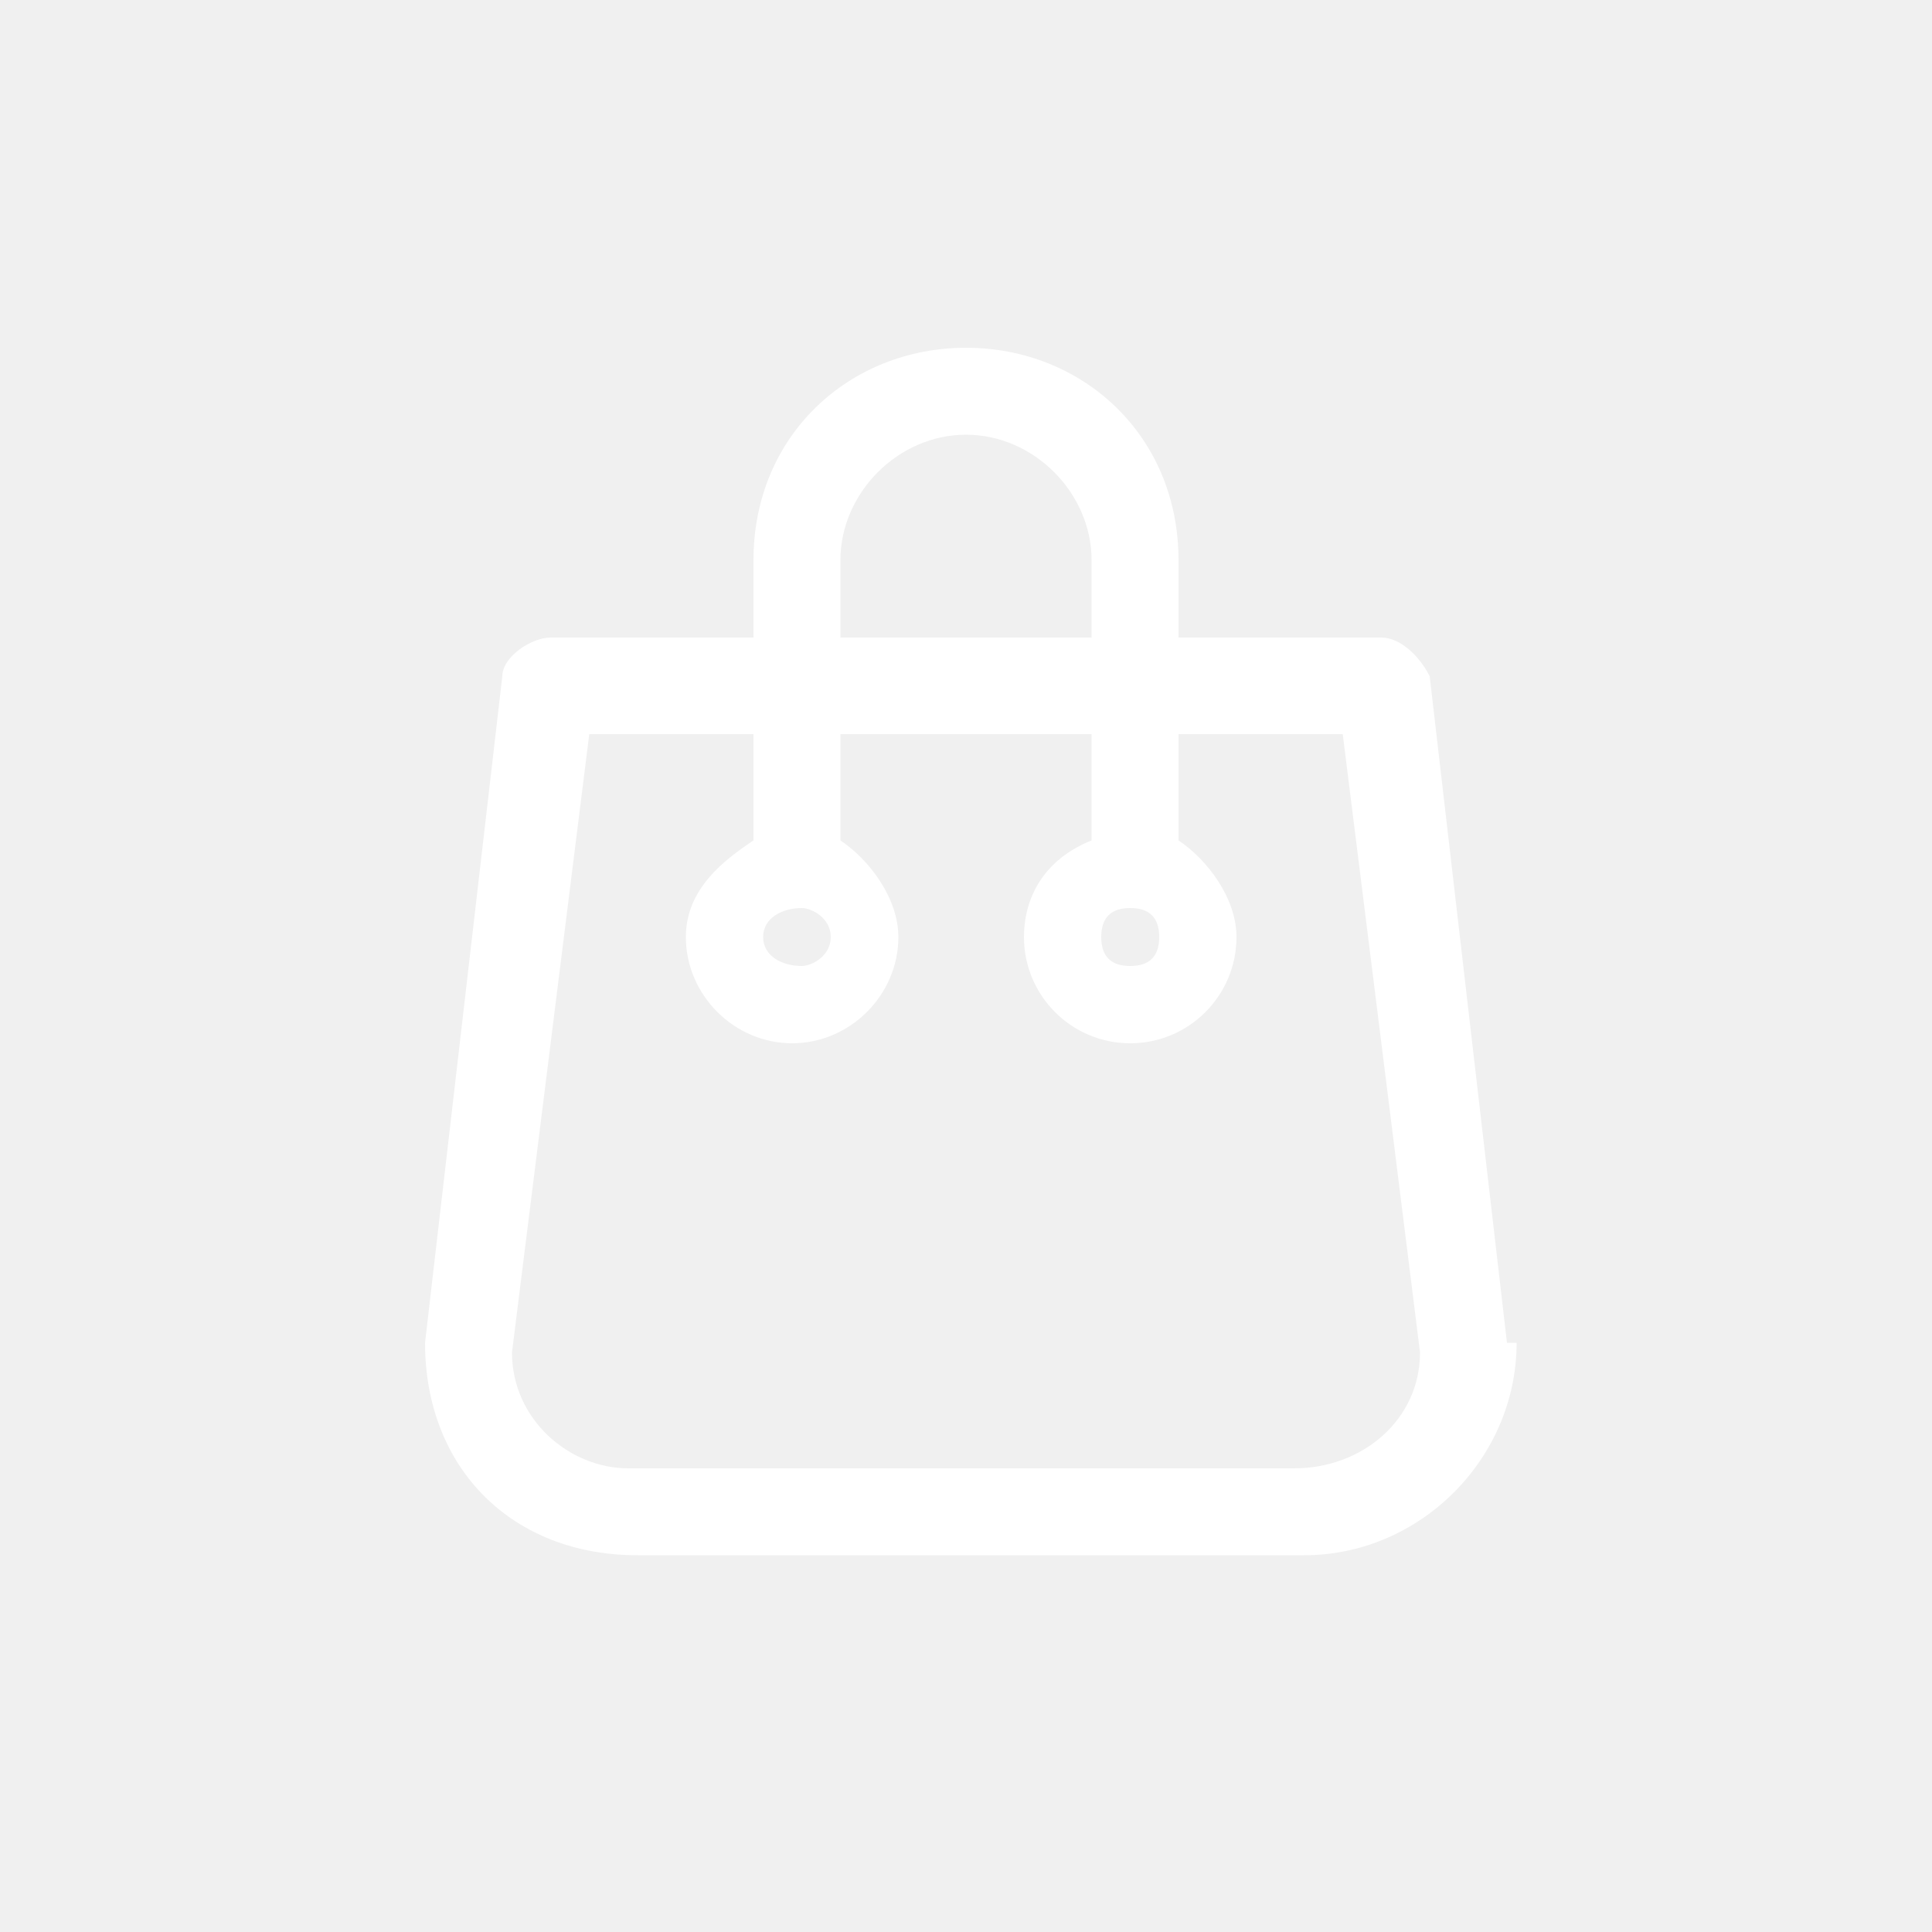
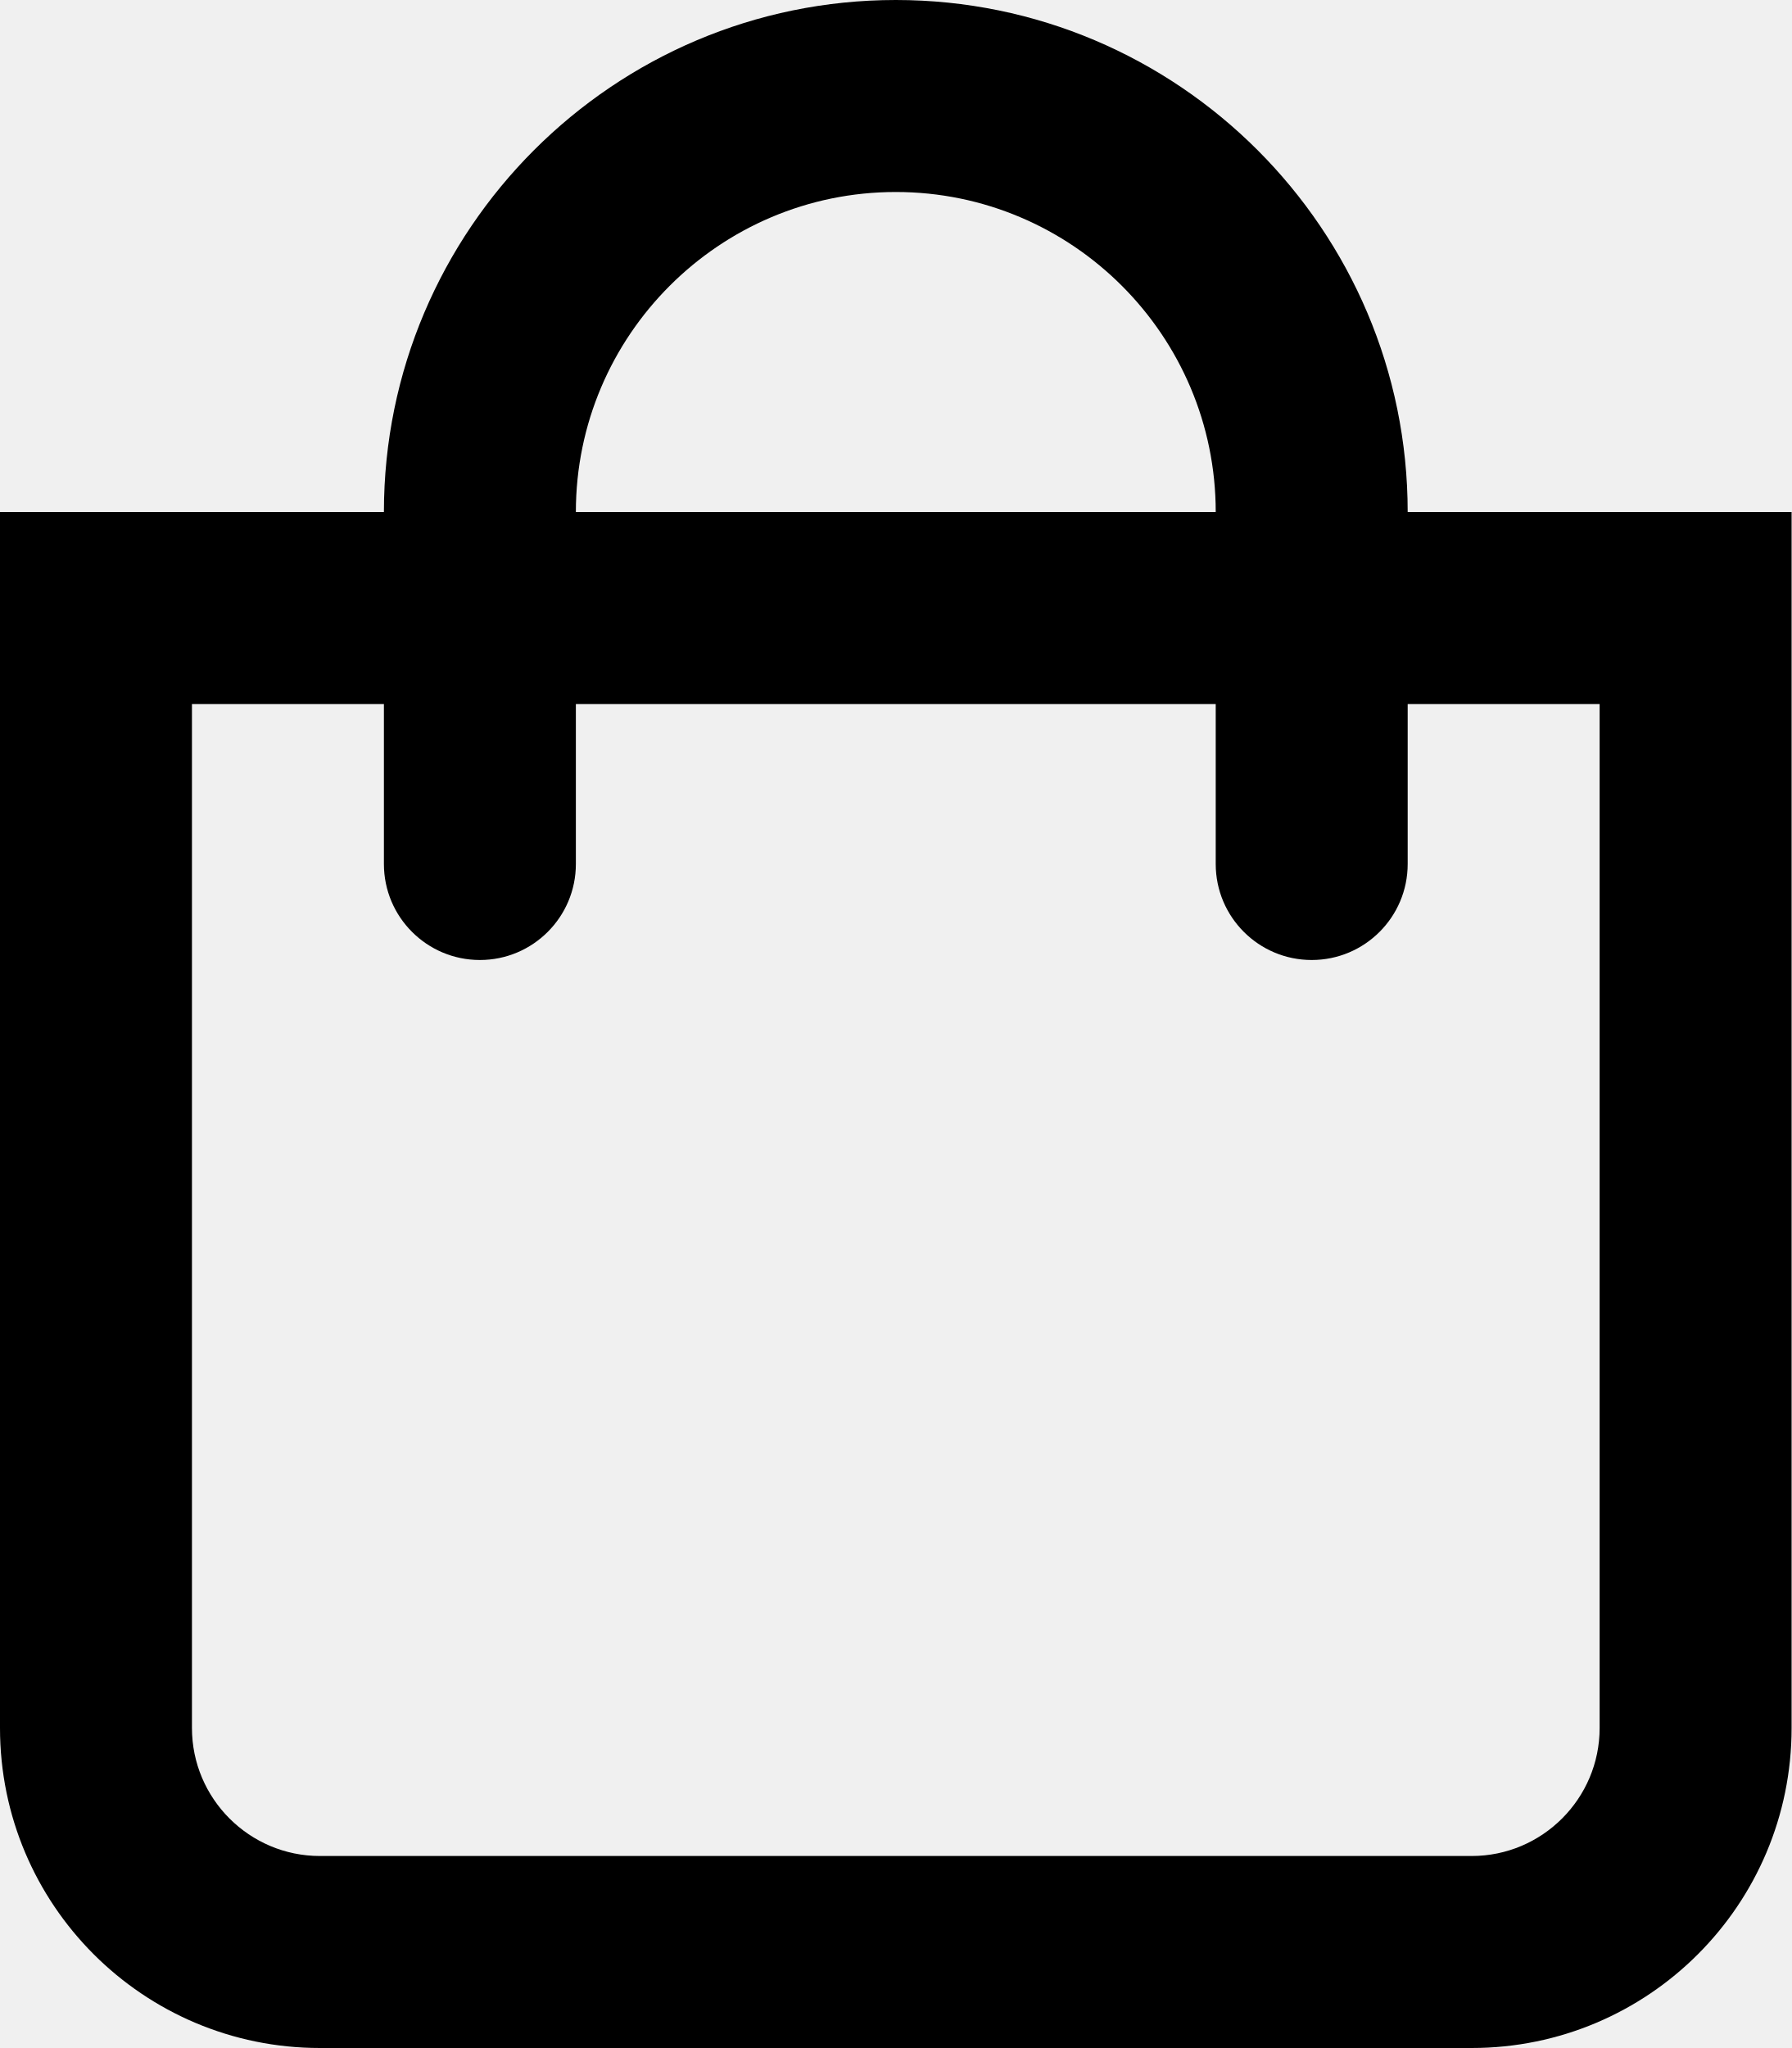
- <svg xmlns="http://www.w3.org/2000/svg" version="1" viewBox="0 841 200 200">
-   <path fill="#fff" d="M156 980l-8-69c-1-2-3-4-5-4h-21v-8c0-13-10-22-22-22s-22 9-22 22v8H57c-2 0-5 2-5 4l-8 69c0 13 9 22 22 22h69c12 0 22-10 22-22h-1zm-69-81c0-7 6-13 13-13s13 6 13 13v8H87v-8zm47 94H65c-6 0-12-5-12-12l8-64h17v11c-3 2-7 5-7 10 0 6 5 11 11 11s11-5 11-11c0-4-3-8-6-10v-11h26v11c-5 2-7 6-7 10a11 11 0 1 0 22 0c0-4-3-8-6-10v-11h17l8 64c0 7-6 12-13 12zm-48-55c0 2-2 3-3 3-2 0-4-1-4-3s2-3 4-3c1 0 3 1 3 3zm34 0c0 2-1 3-3 3s-3-1-3-3 1-3 3-3 3 1 3 3z" />
+ <svg xmlns="http://www.w3.org/2000/svg" aria-hidden="true" focusable="false" data-prefix="far" data-icon="shopping-bag" class="svg-inline--fa fa-shopping-bag fa-w-14" role="img" viewBox="0 0 448 512">
+   <path fill="currentColor" d="M352 128C352 57.42 294.579 0 224 0 153.42 0 96 57.42 96 128H0v304c0 44.183 35.817 80 80 80h288c44.183 0 80-35.817 80-80V128h-96zM224 48c44.112 0 80 35.888 80 80H144c0-44.112 35.888-80 80-80zm176 384c0 17.645-14.355 32-32 32H80c-17.645 0-32-14.355-32-32V176h48v40c0 13.255 10.745 24 24 24s24-10.745 24-24v-40h160v40c0 13.255 10.745 24 24 24s24-10.745 24-24v-40h48v256z" />
</svg>
